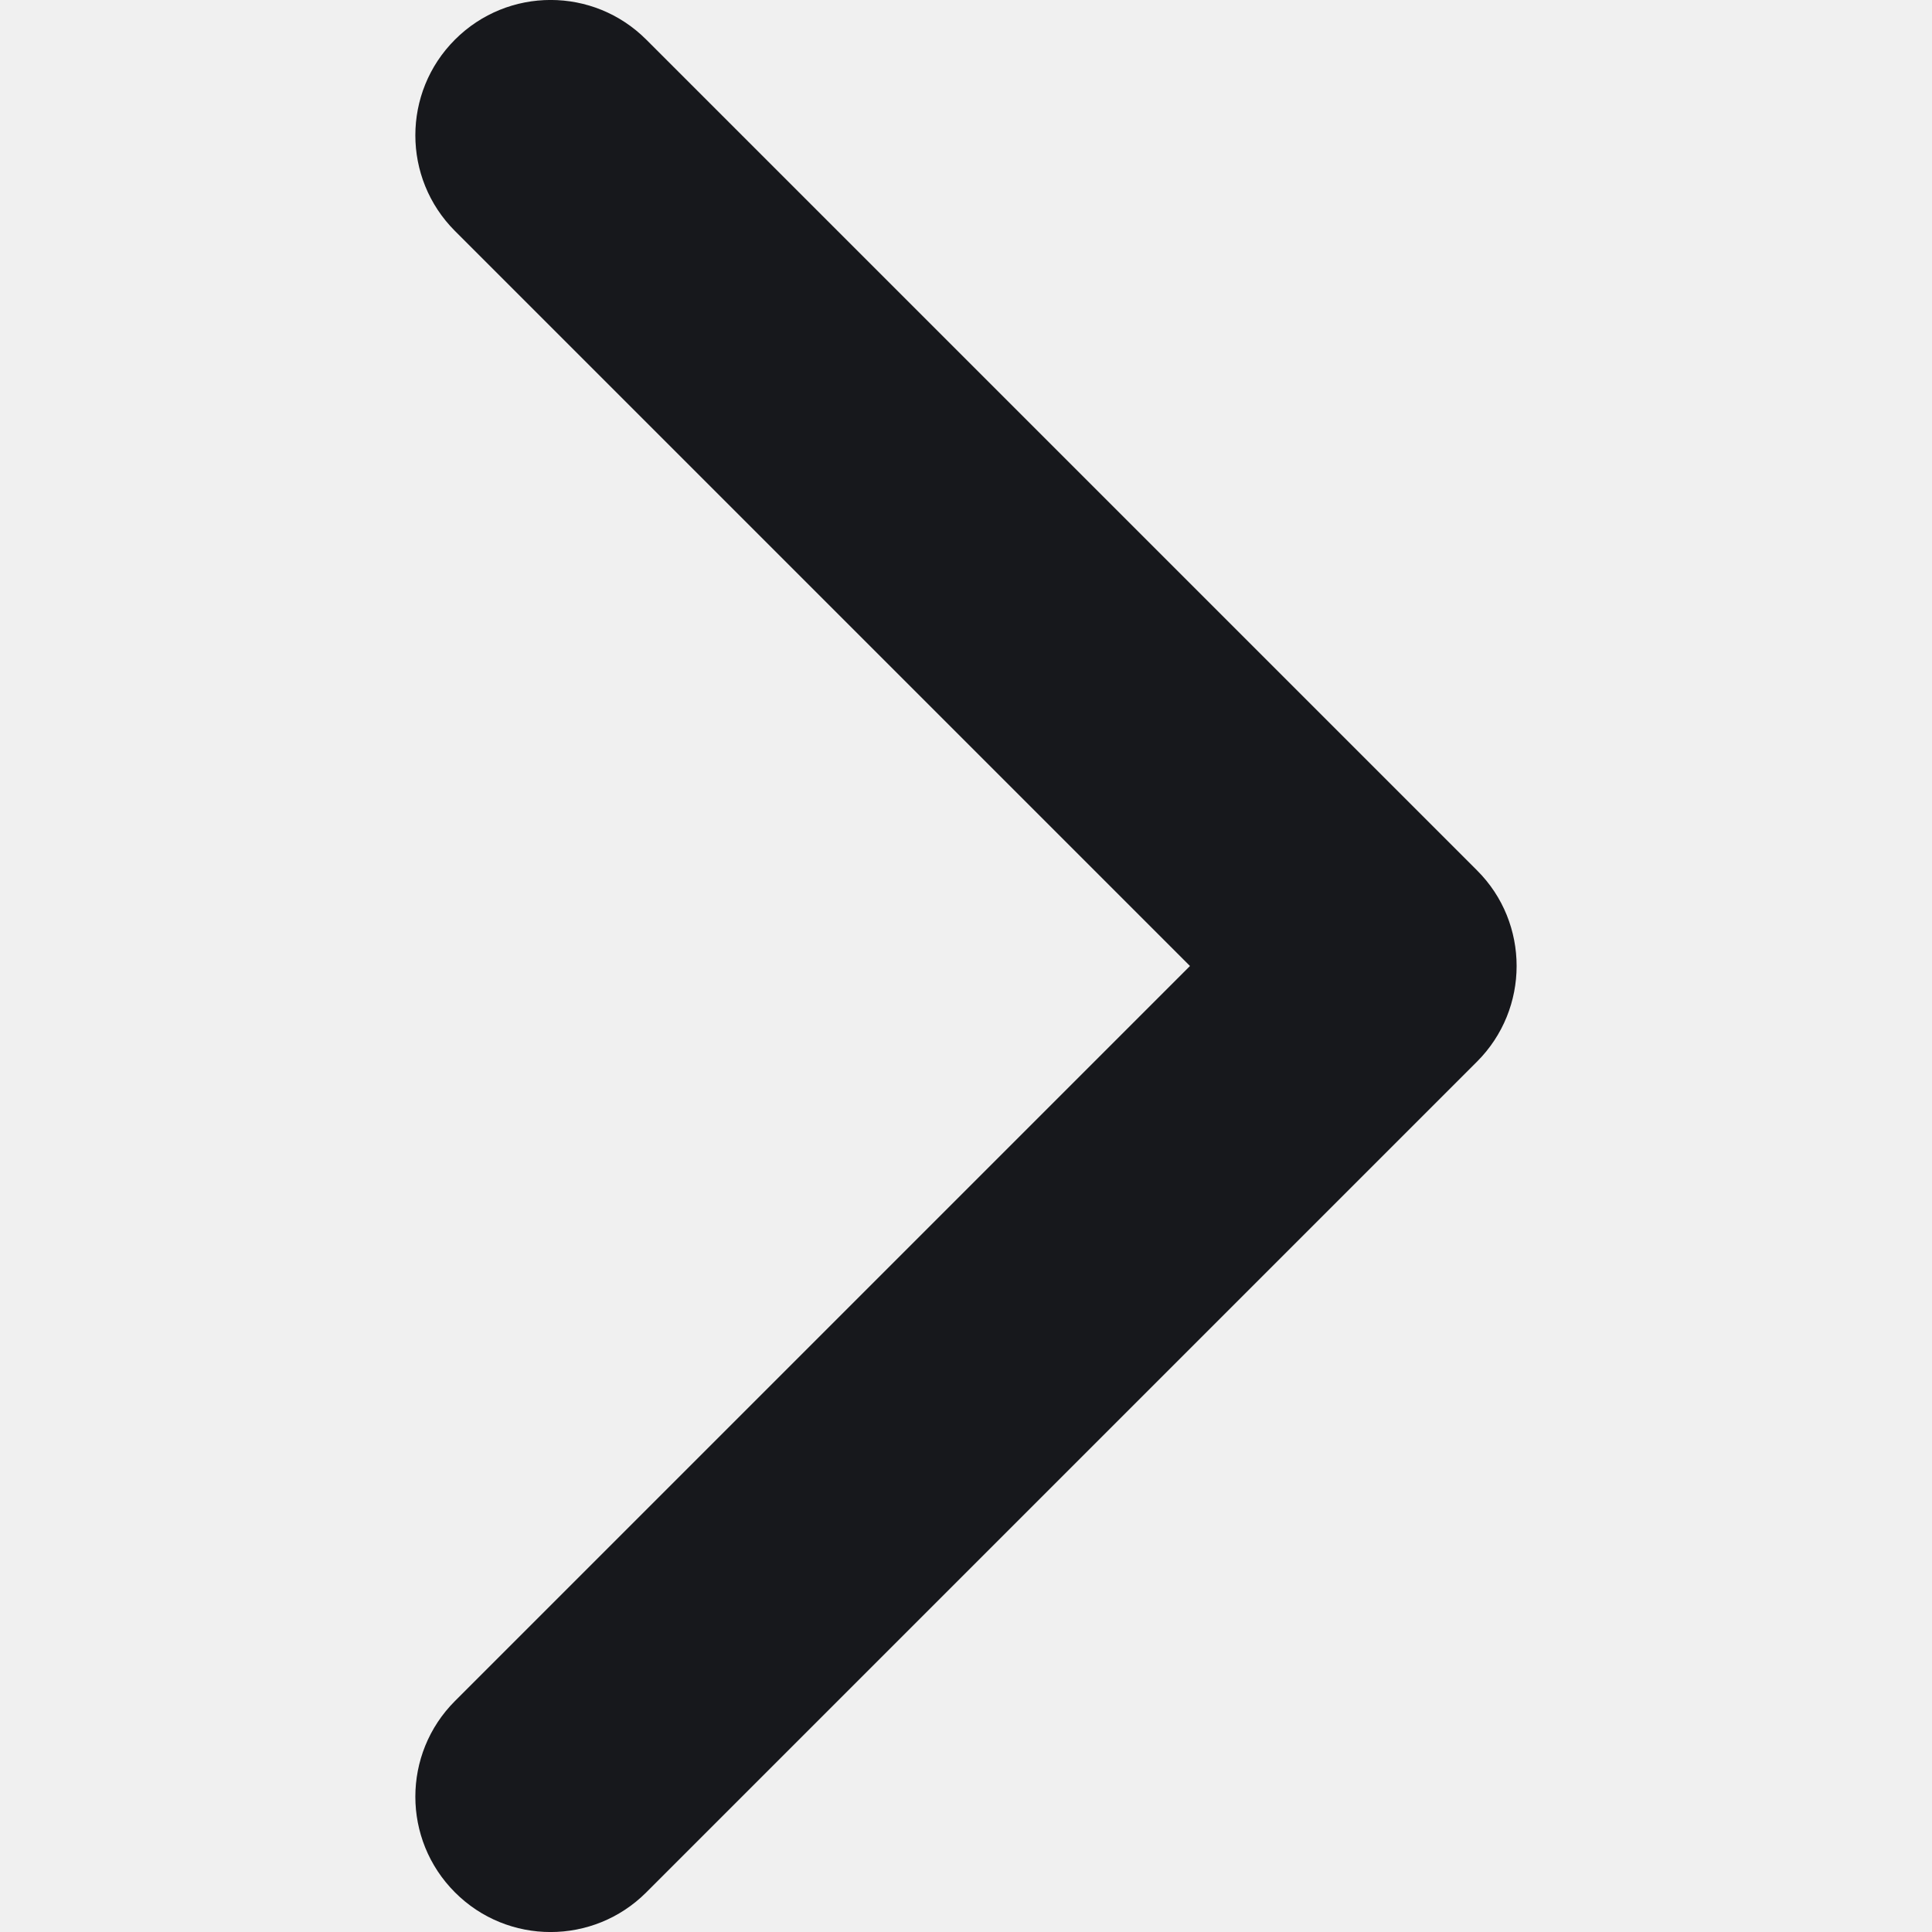
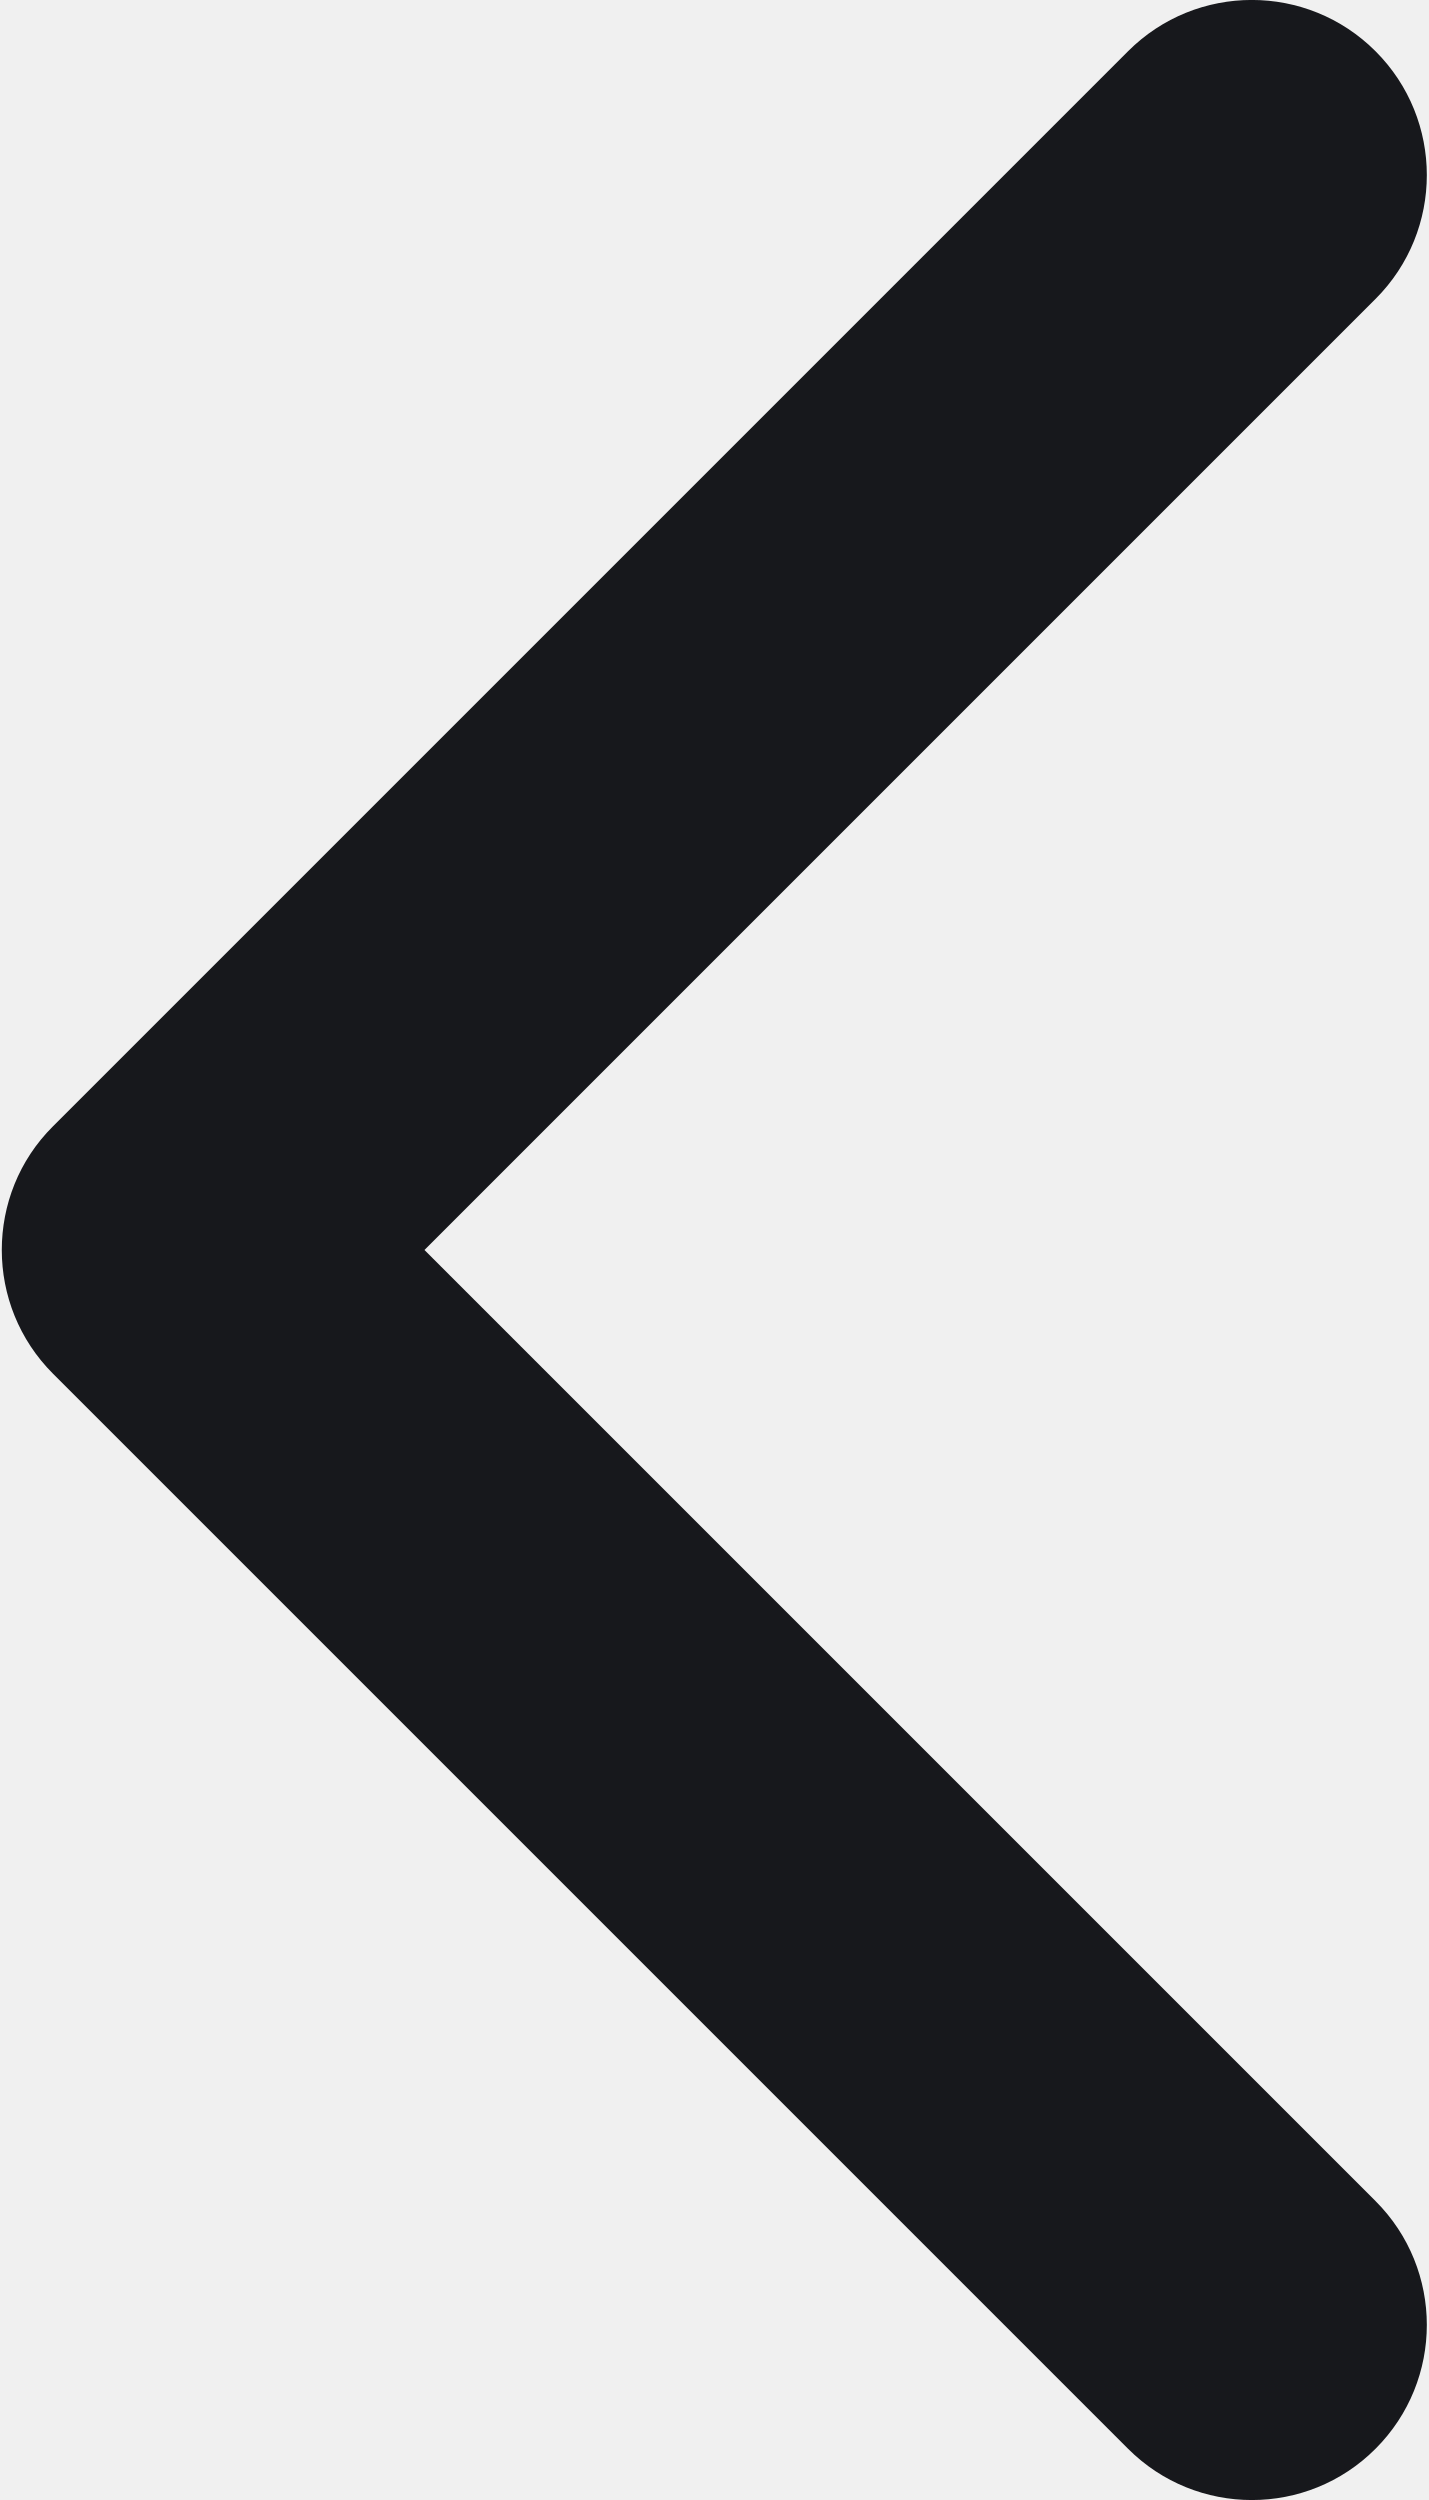
- <svg xmlns="http://www.w3.org/2000/svg" width="14" height="14" viewBox="0 0 14 14" fill="none">
-   <g clip-path="url(#clip0_124_15)">
-     <path d="M10.703 7.693L4.683 13.713C4.3 14.096 3.679 14.096 3.297 13.713C2.914 13.33 2.914 12.709 3.297 12.326L8.623 7L3.297 1.674C2.914 1.291 2.914 0.67 3.297 0.287C3.68 -0.096 4.3 -0.096 4.683 0.287L10.703 6.307C10.895 6.498 10.99 6.749 10.99 7C10.99 7.251 10.894 7.502 10.703 7.693Z" fill="#17181C" />
-   </g>
-   <defs>
-     <clipPath id="clip0_124_15">
-       <rect width="14" height="14" fill="white" />
-     </clipPath>
-   </defs>
+ <svg xmlns="http://www.w3.org/2000/svg" width="8" height="14" viewBox="0 0 8 14" fill="none">
+   <path d="M0.297 7.693L6.317 13.713C6.7 14.096 7.321 14.096 7.703 13.713C8.086 13.33 8.086 12.709 7.703 12.326L2.377 7L7.703 1.674C8.086 1.291 8.086 0.67 7.703 0.287C7.32 -0.096 6.7 -0.096 6.317 0.287L0.297 6.307C0.105 6.498 0.01 6.749 0.01 7C0.01 7.251 0.106 7.502 0.297 7.693Z" fill="#17181C" />
</svg>
